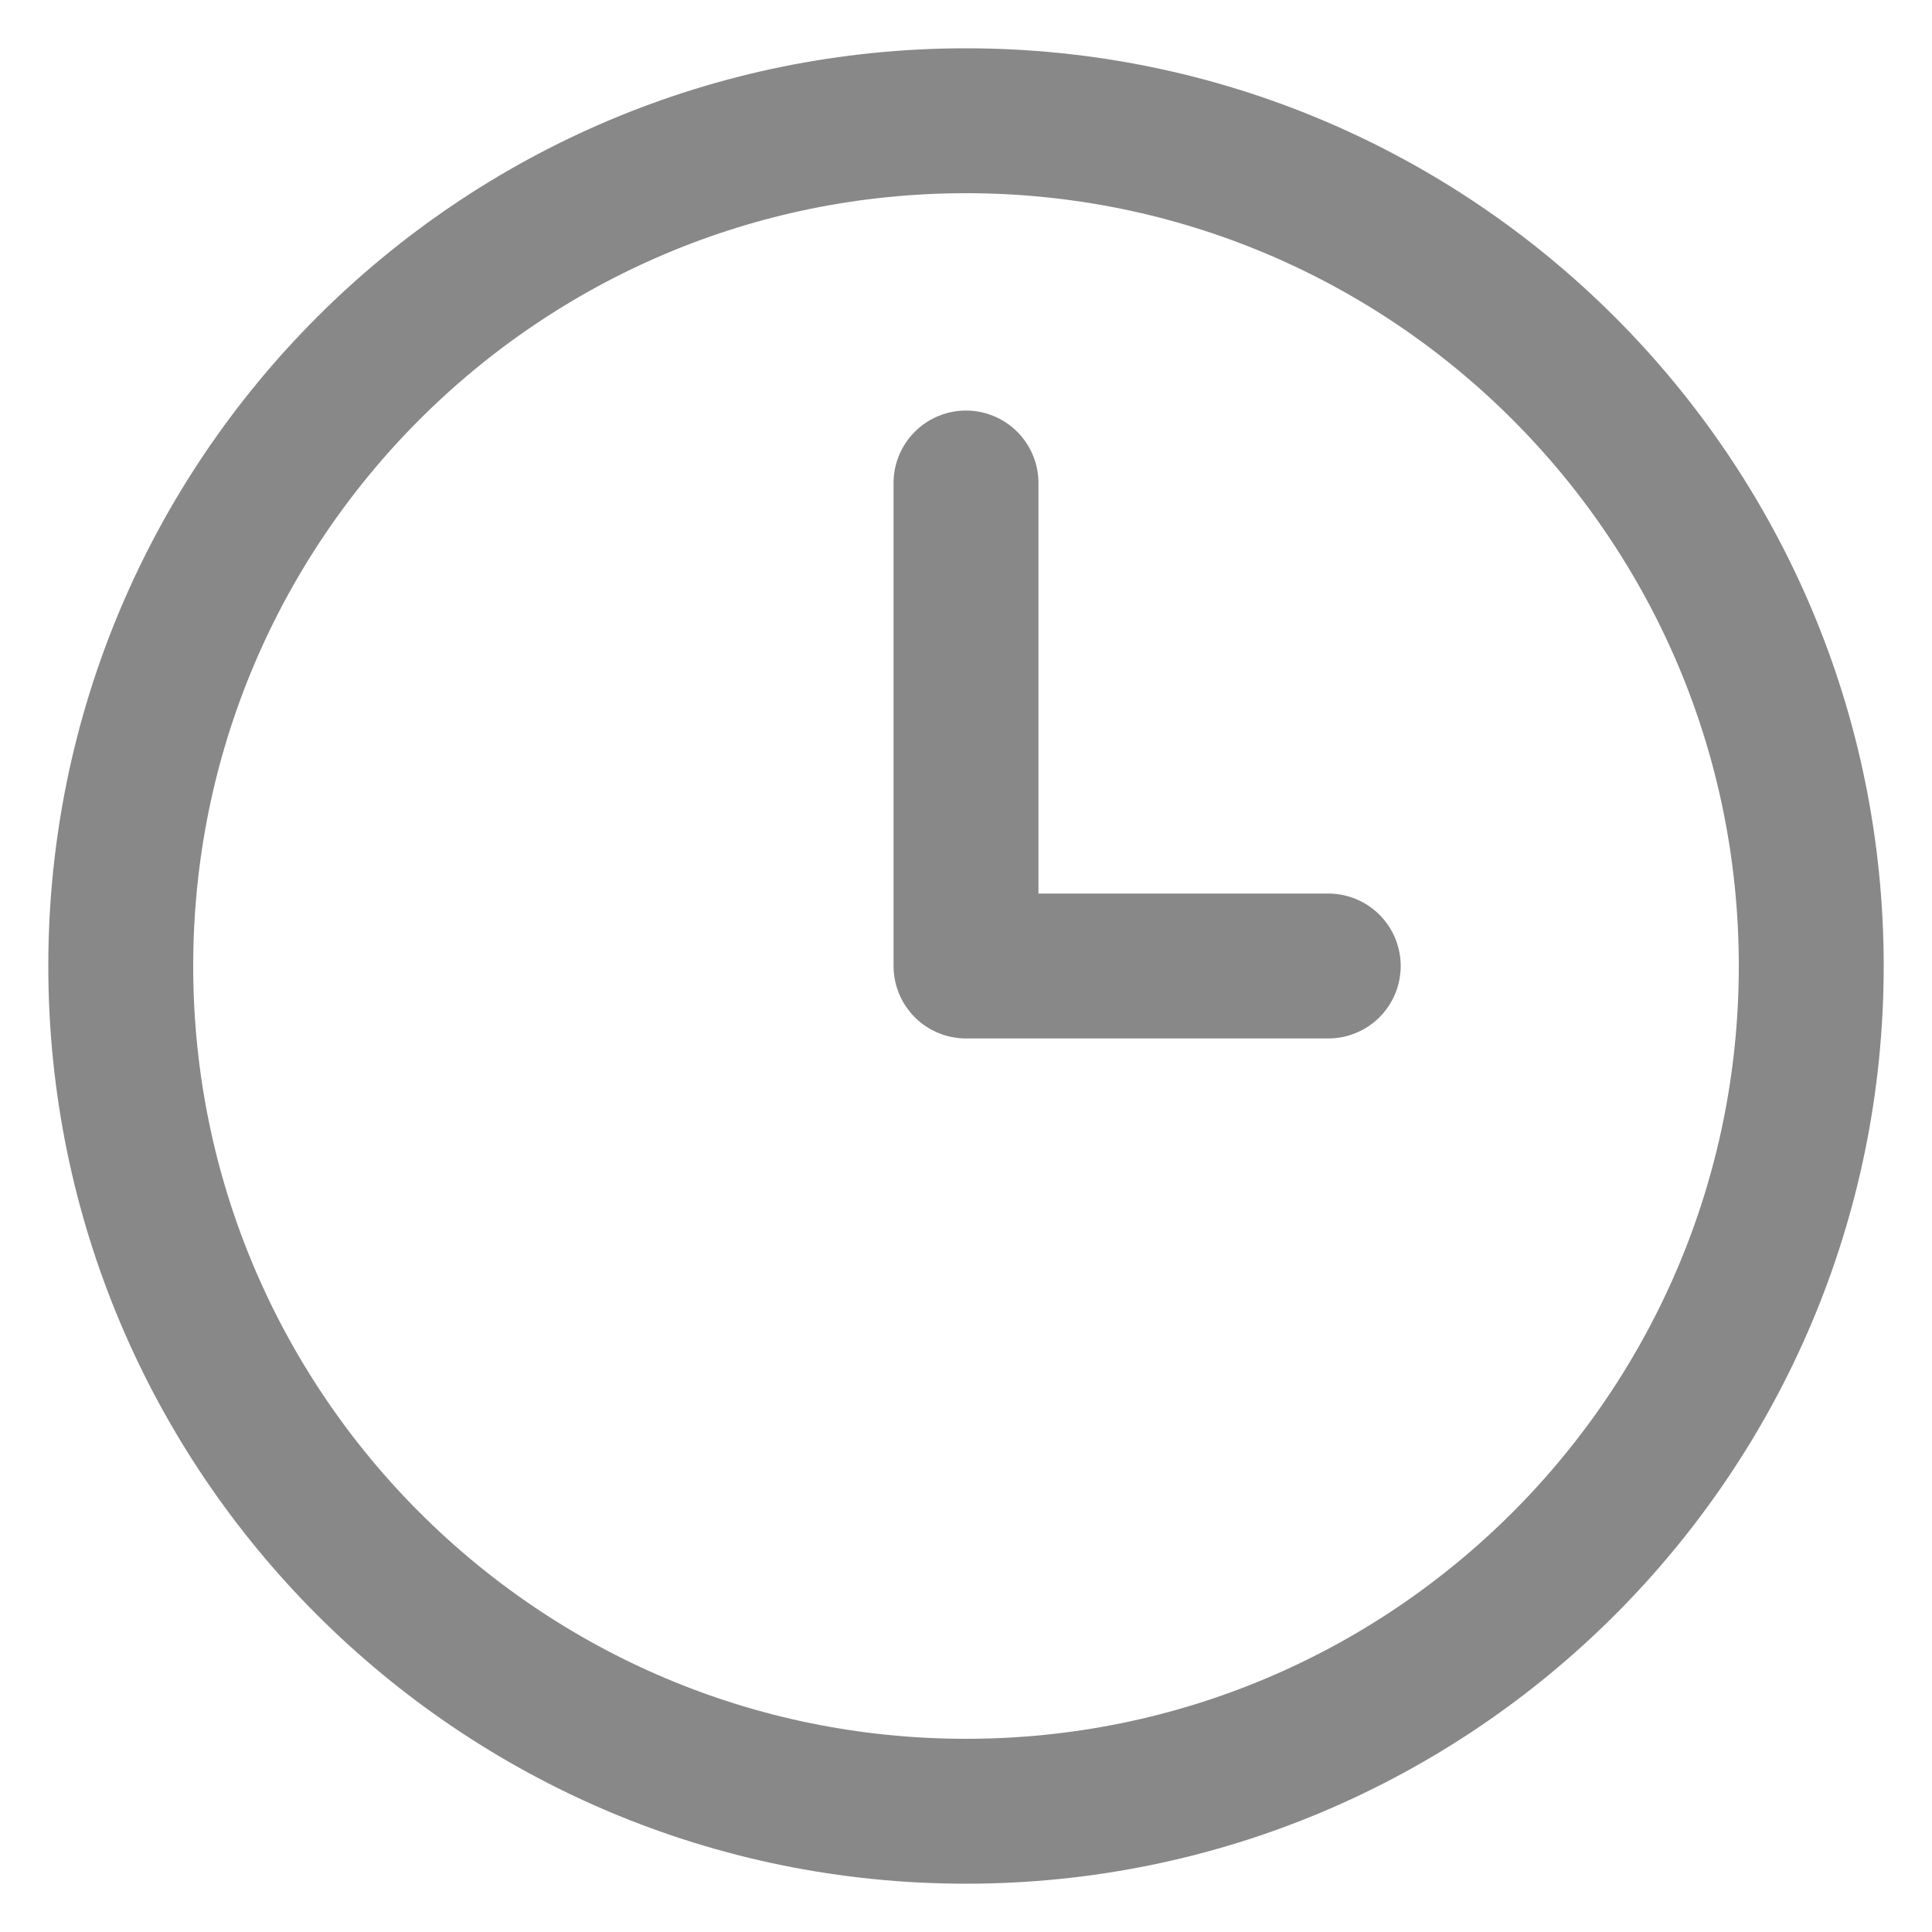
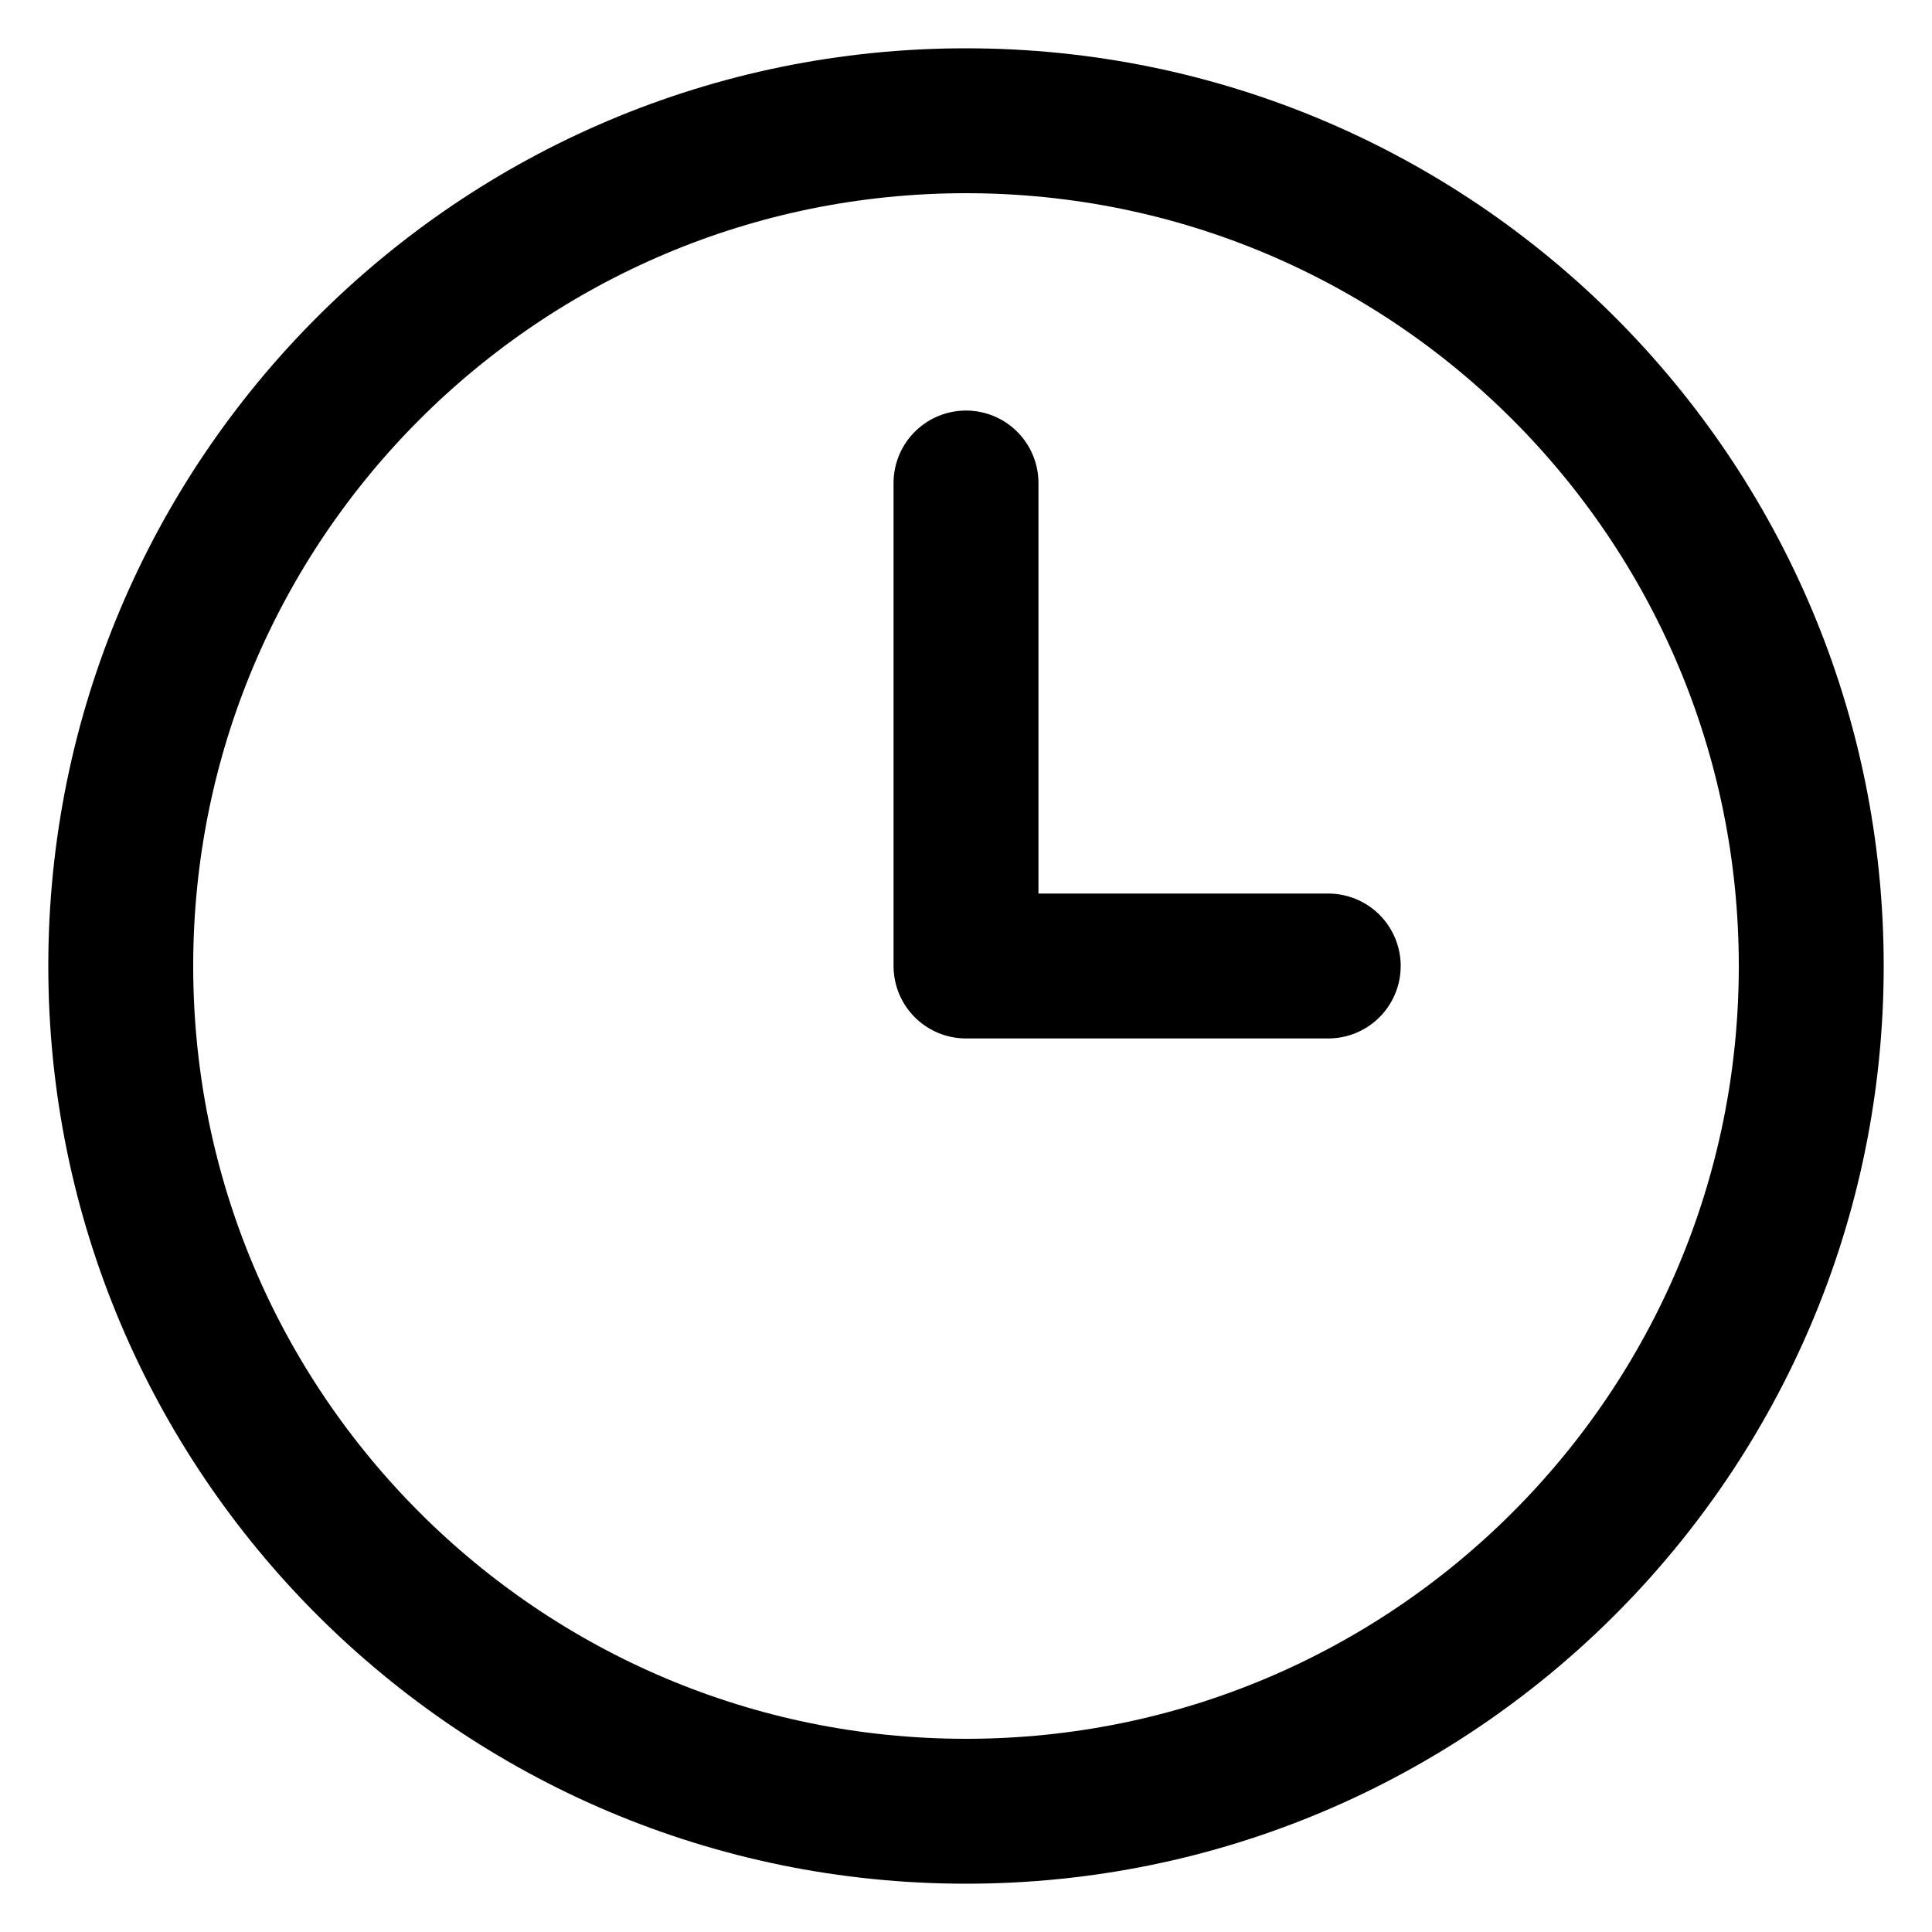
<svg xmlns="http://www.w3.org/2000/svg" width="16" height="16" viewBox="0 0 16 16" fill="none">
-   <circle cx="8" cy="8" r="7" stroke="#888888" stroke-width="1.2" />
-   <path d="M8 4V8H11" stroke="#888888" stroke-width="1.2" stroke-linecap="round" stroke-linejoin="round" />
+   <circle cx="8" cy="8" r="7" stroke="currentColor" stroke-width="1.2" />
+   <path d="M8 4V8H11" stroke="currentColor" stroke-width="1.2" stroke-linecap="round" stroke-linejoin="round" />
</svg>
